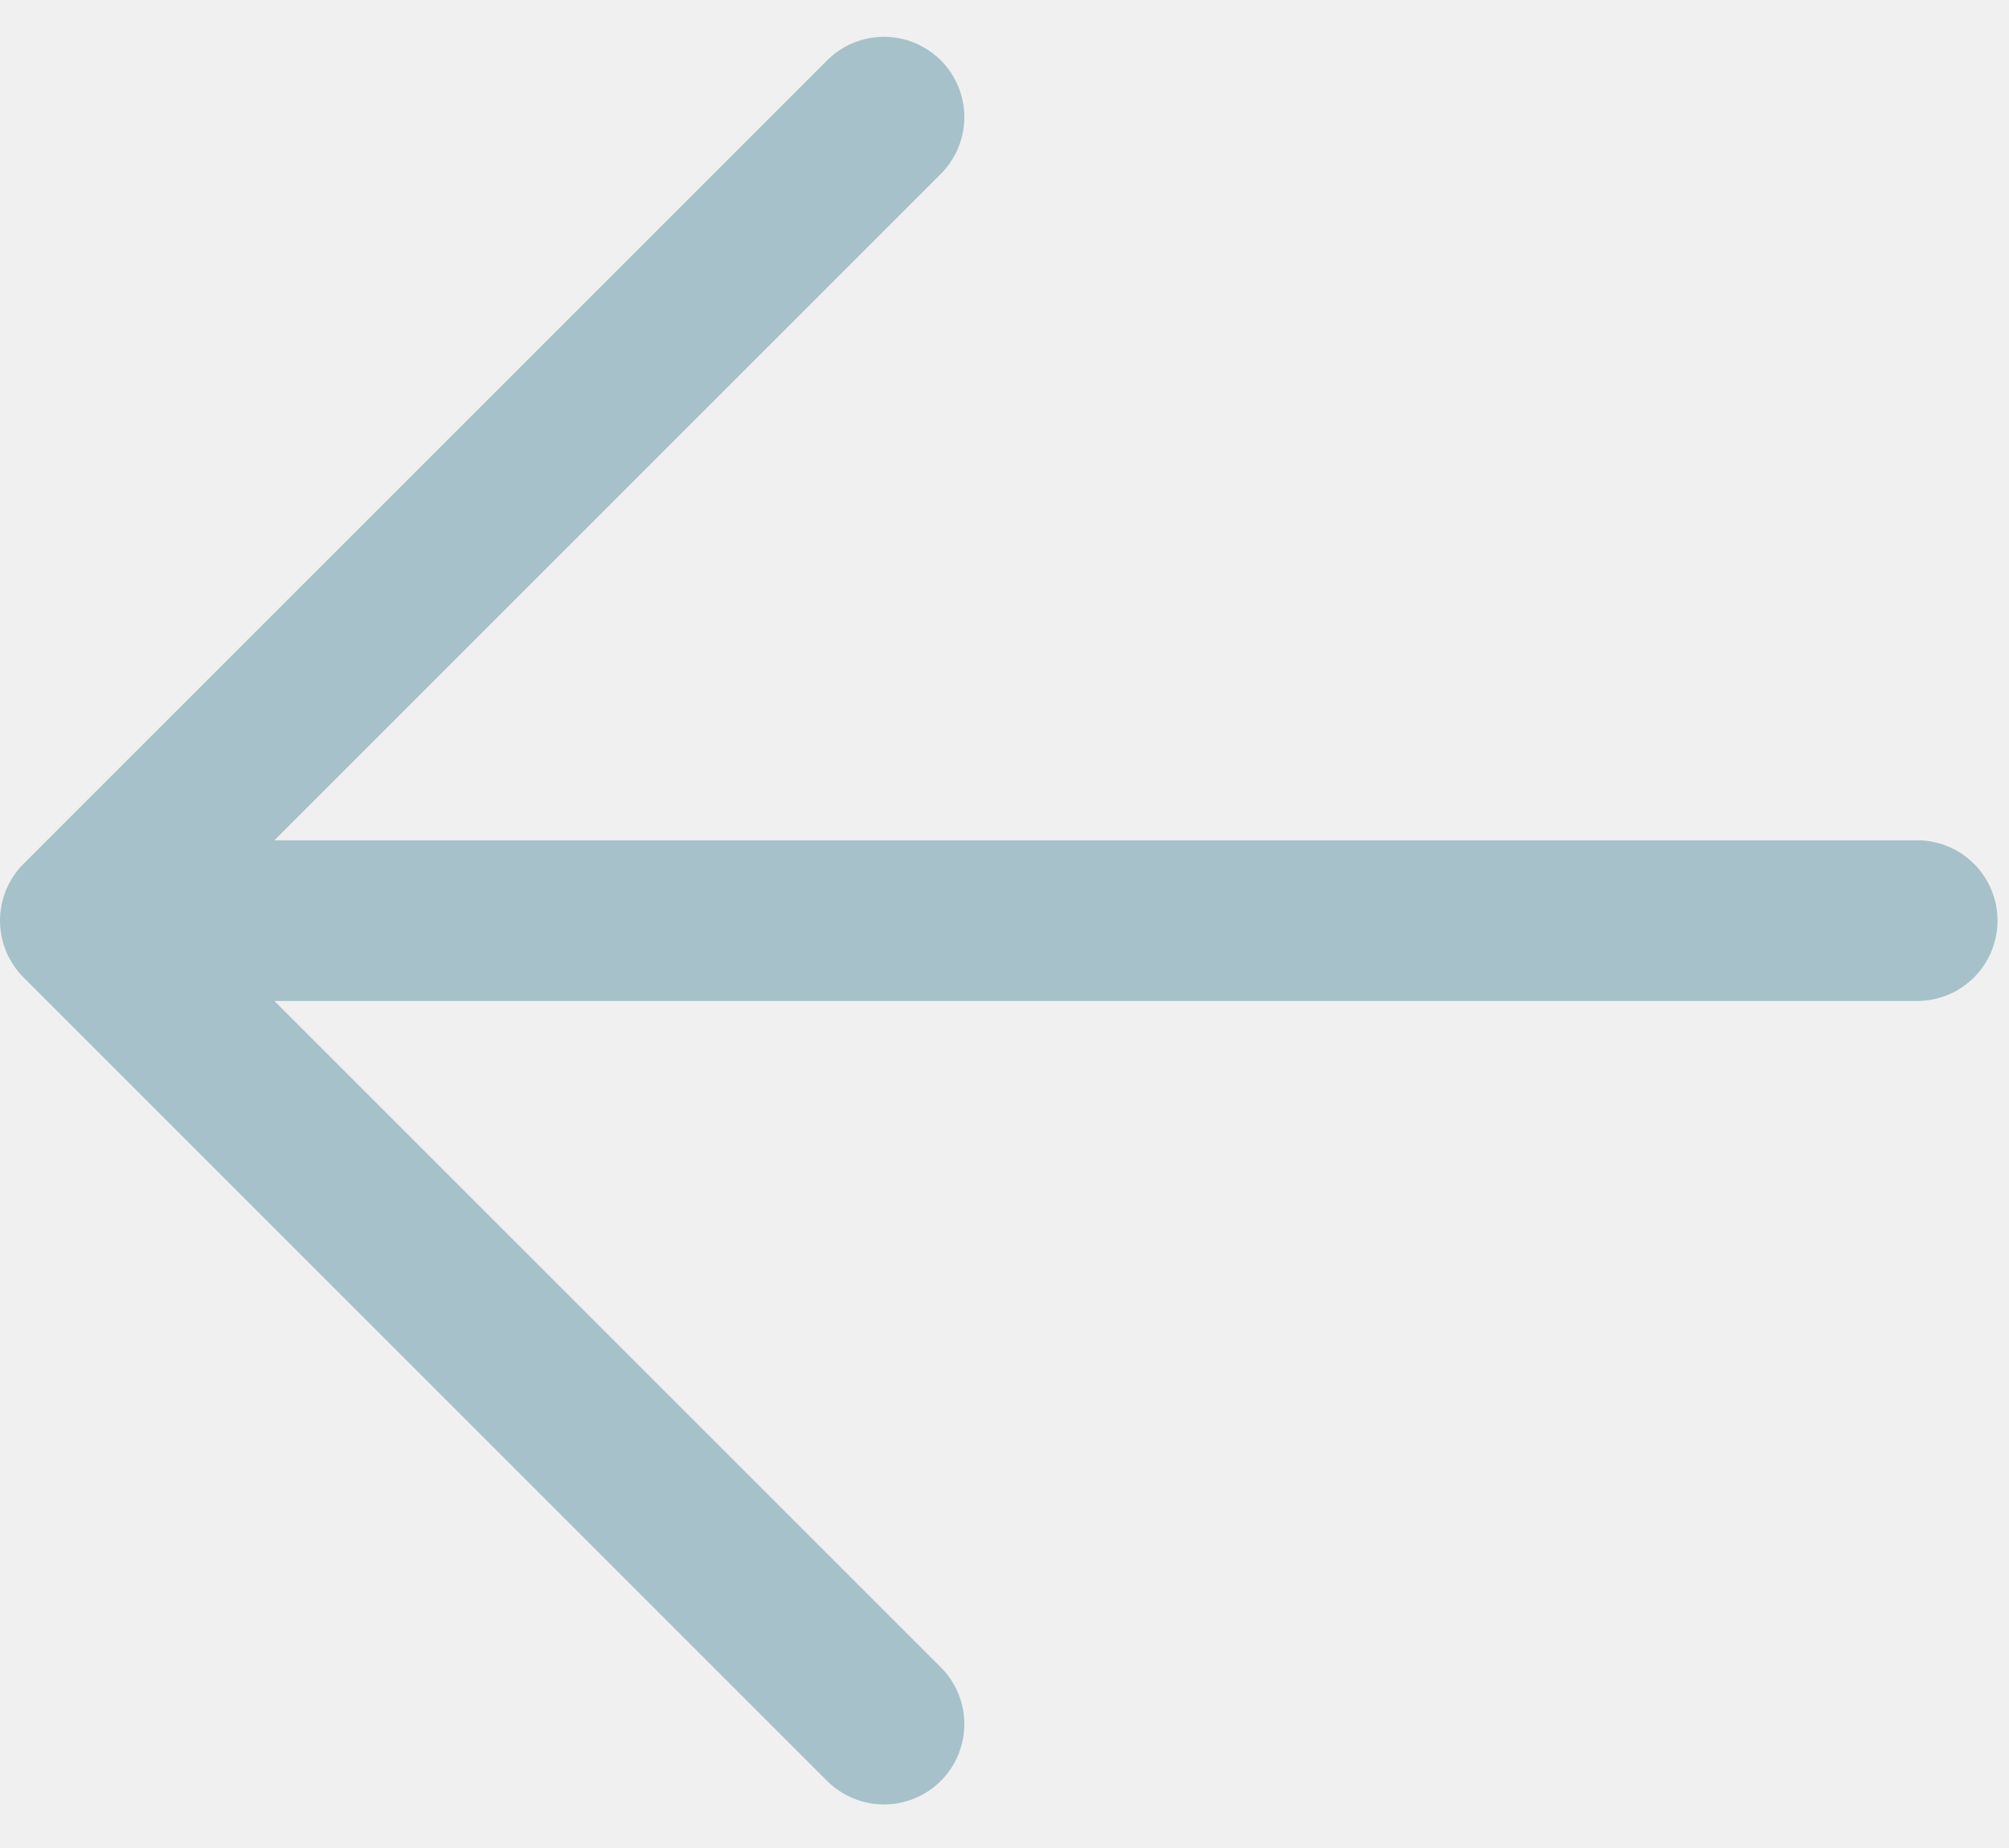
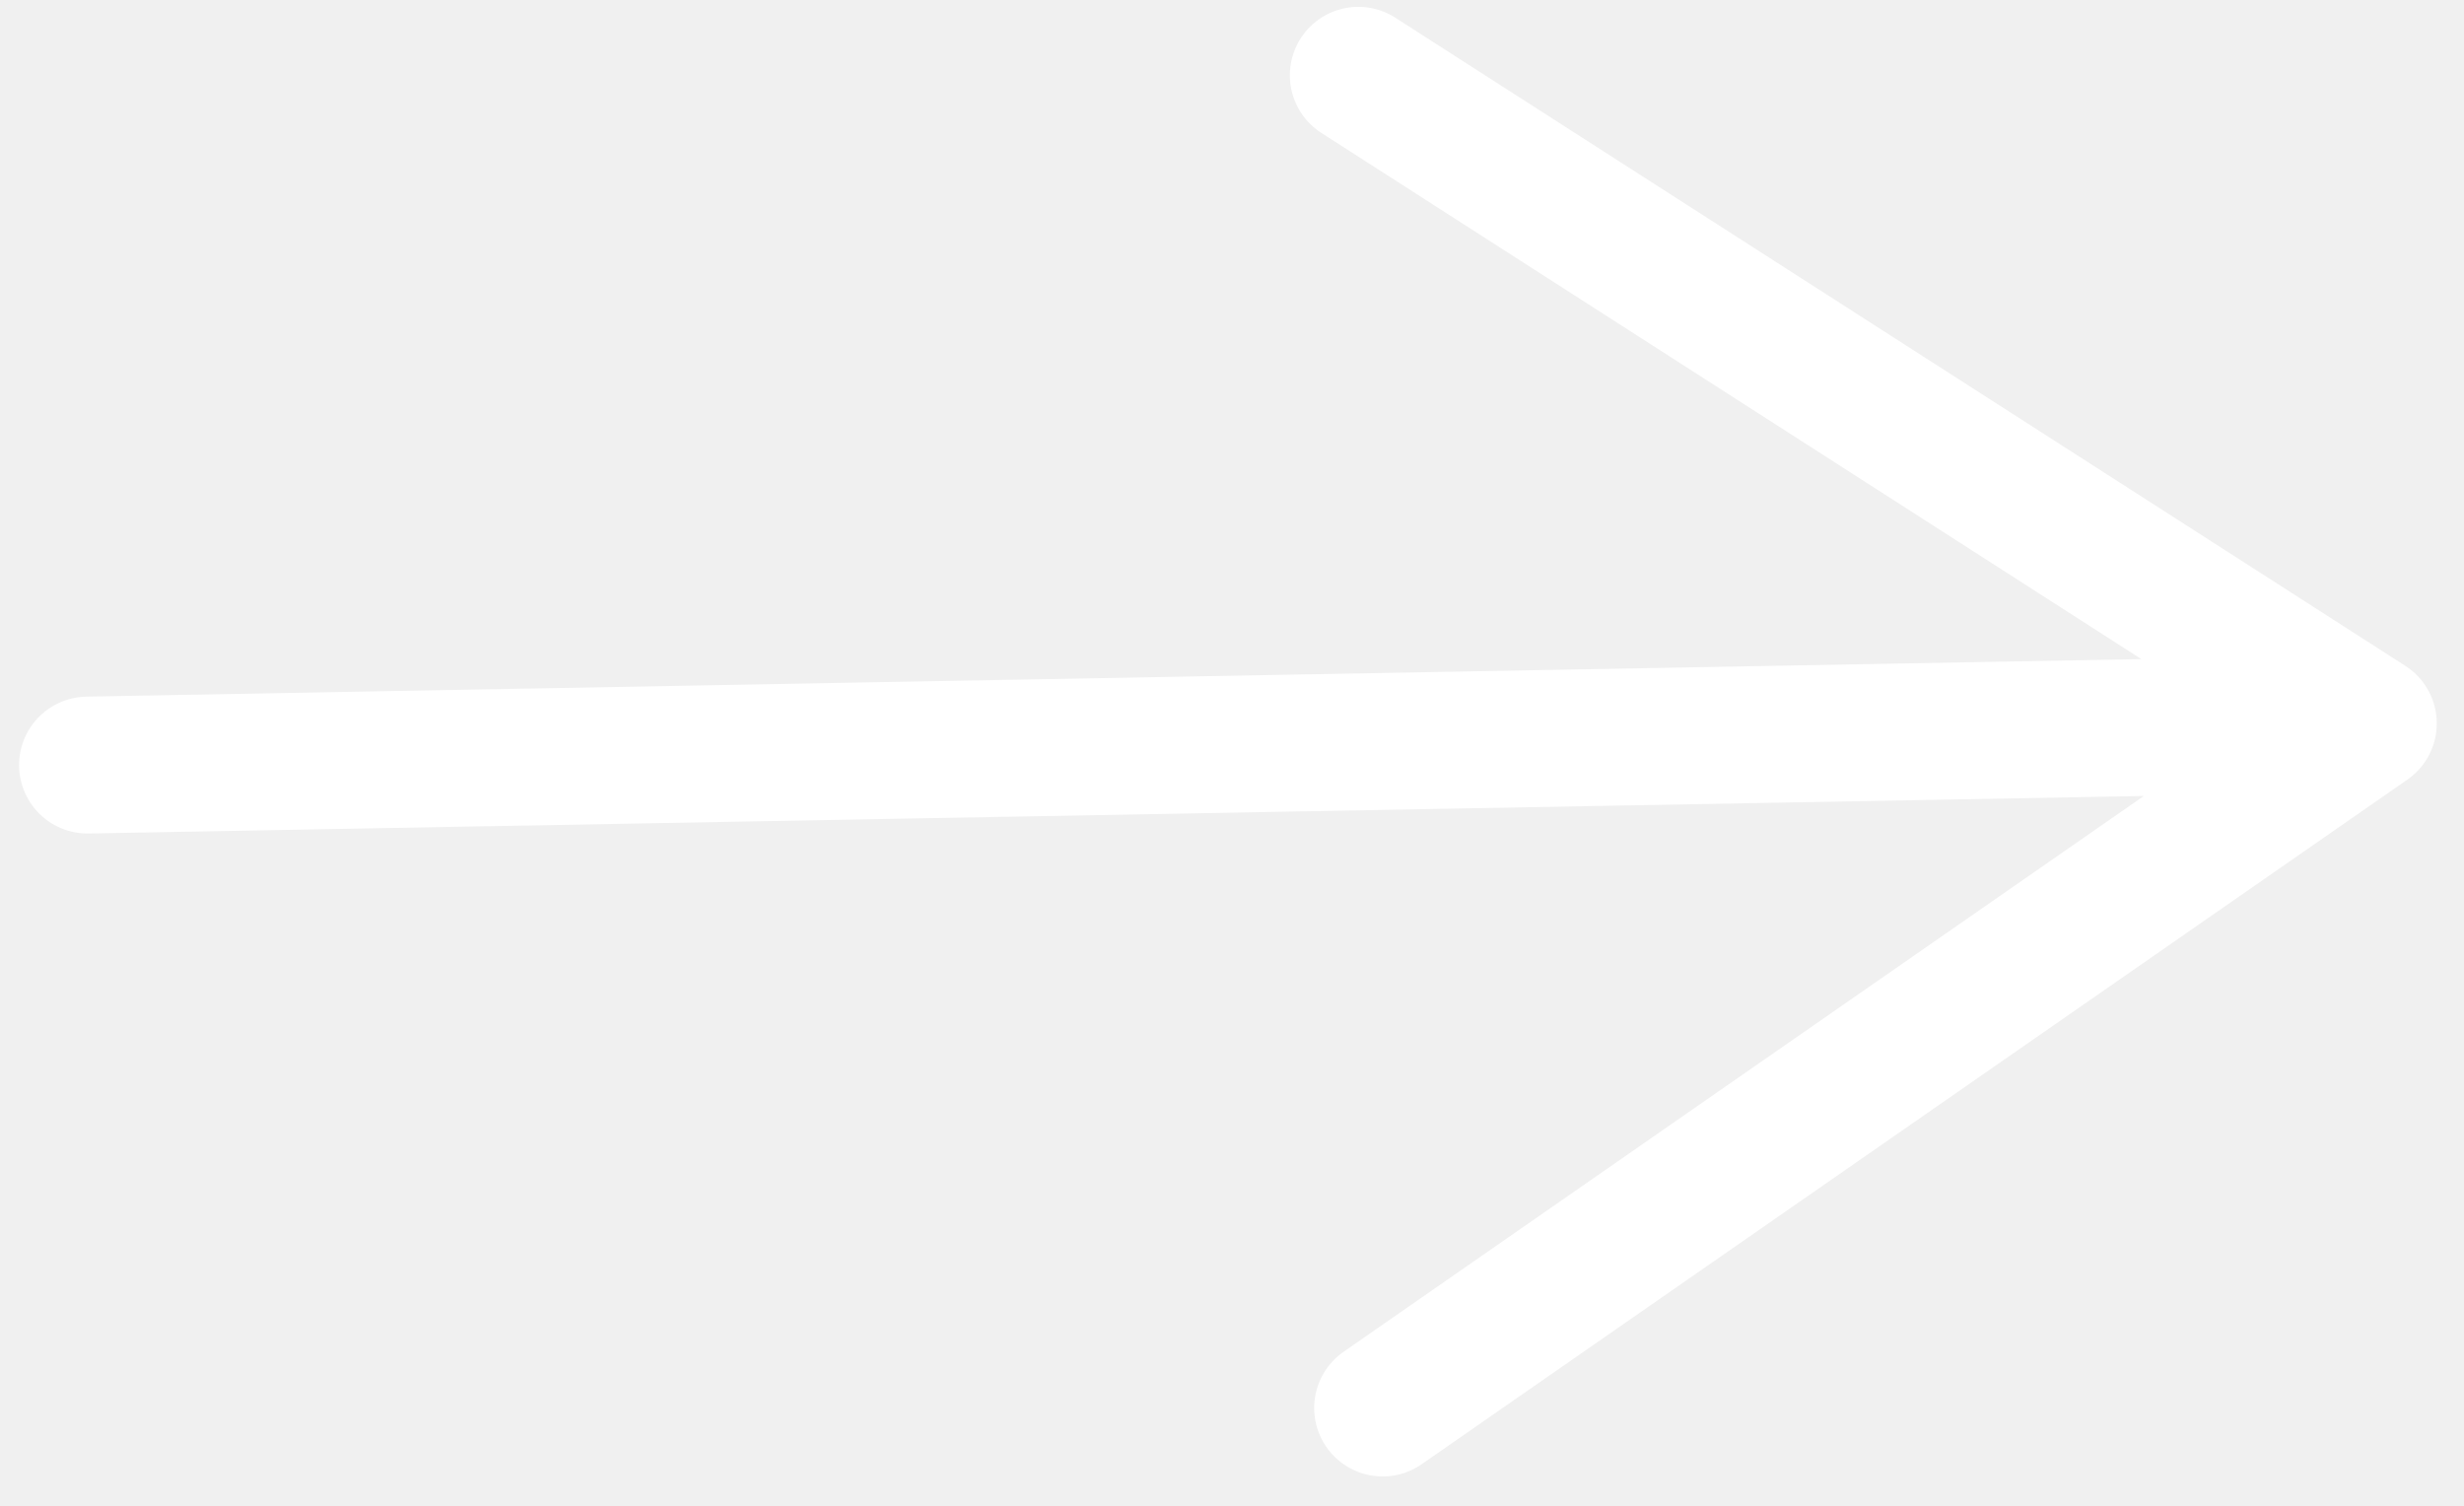
- <svg xmlns="http://www.w3.org/2000/svg" width="25" height="23" fill="none">
-   <path d="m11 1.458-10 10 10 10M1 11.458h22.857" stroke="#A6C1CA" stroke-width="2" stroke-linecap="round" stroke-linejoin="round" />
+ <svg xmlns="http://www.w3.org/2000/svg" width="54" height="33" fill="none">
+   <path d="m30.301 30.857 21.602-15.003L29.768 1.65M51.903 15.854l-49.985.913" stroke="#fff" stroke-width="3" stroke-linecap="round" stroke-linejoin="round" />
</svg>
